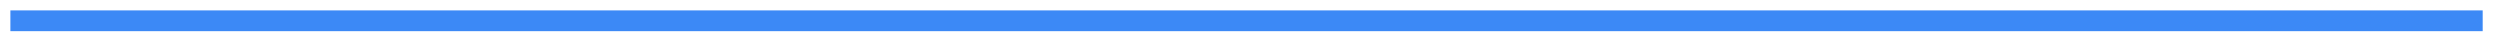
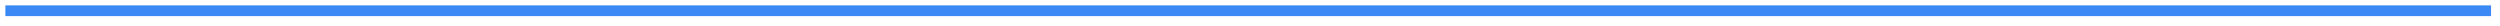
- <svg xmlns="http://www.w3.org/2000/svg" version="1.1" width="361px" height="7px">
-   <g transform="matrix(1 0 0 1 294.5 -2.5 )">
-     <path d="M -293 5.5  L 64 5.5  " stroke-width="3" stroke="#3c89f6" fill="none" />
+ <svg xmlns="http://www.w3.org/2000/svg" version="1.1" width="698px" height="7px">
+   <g transform="matrix(1 0 0 1 690.5 -2.5 )">
+     <path d="M -689 5.5  L 5 5.5  " stroke-width="3" stroke="#3c89f6" fill="none" />
  </g>
</svg>
